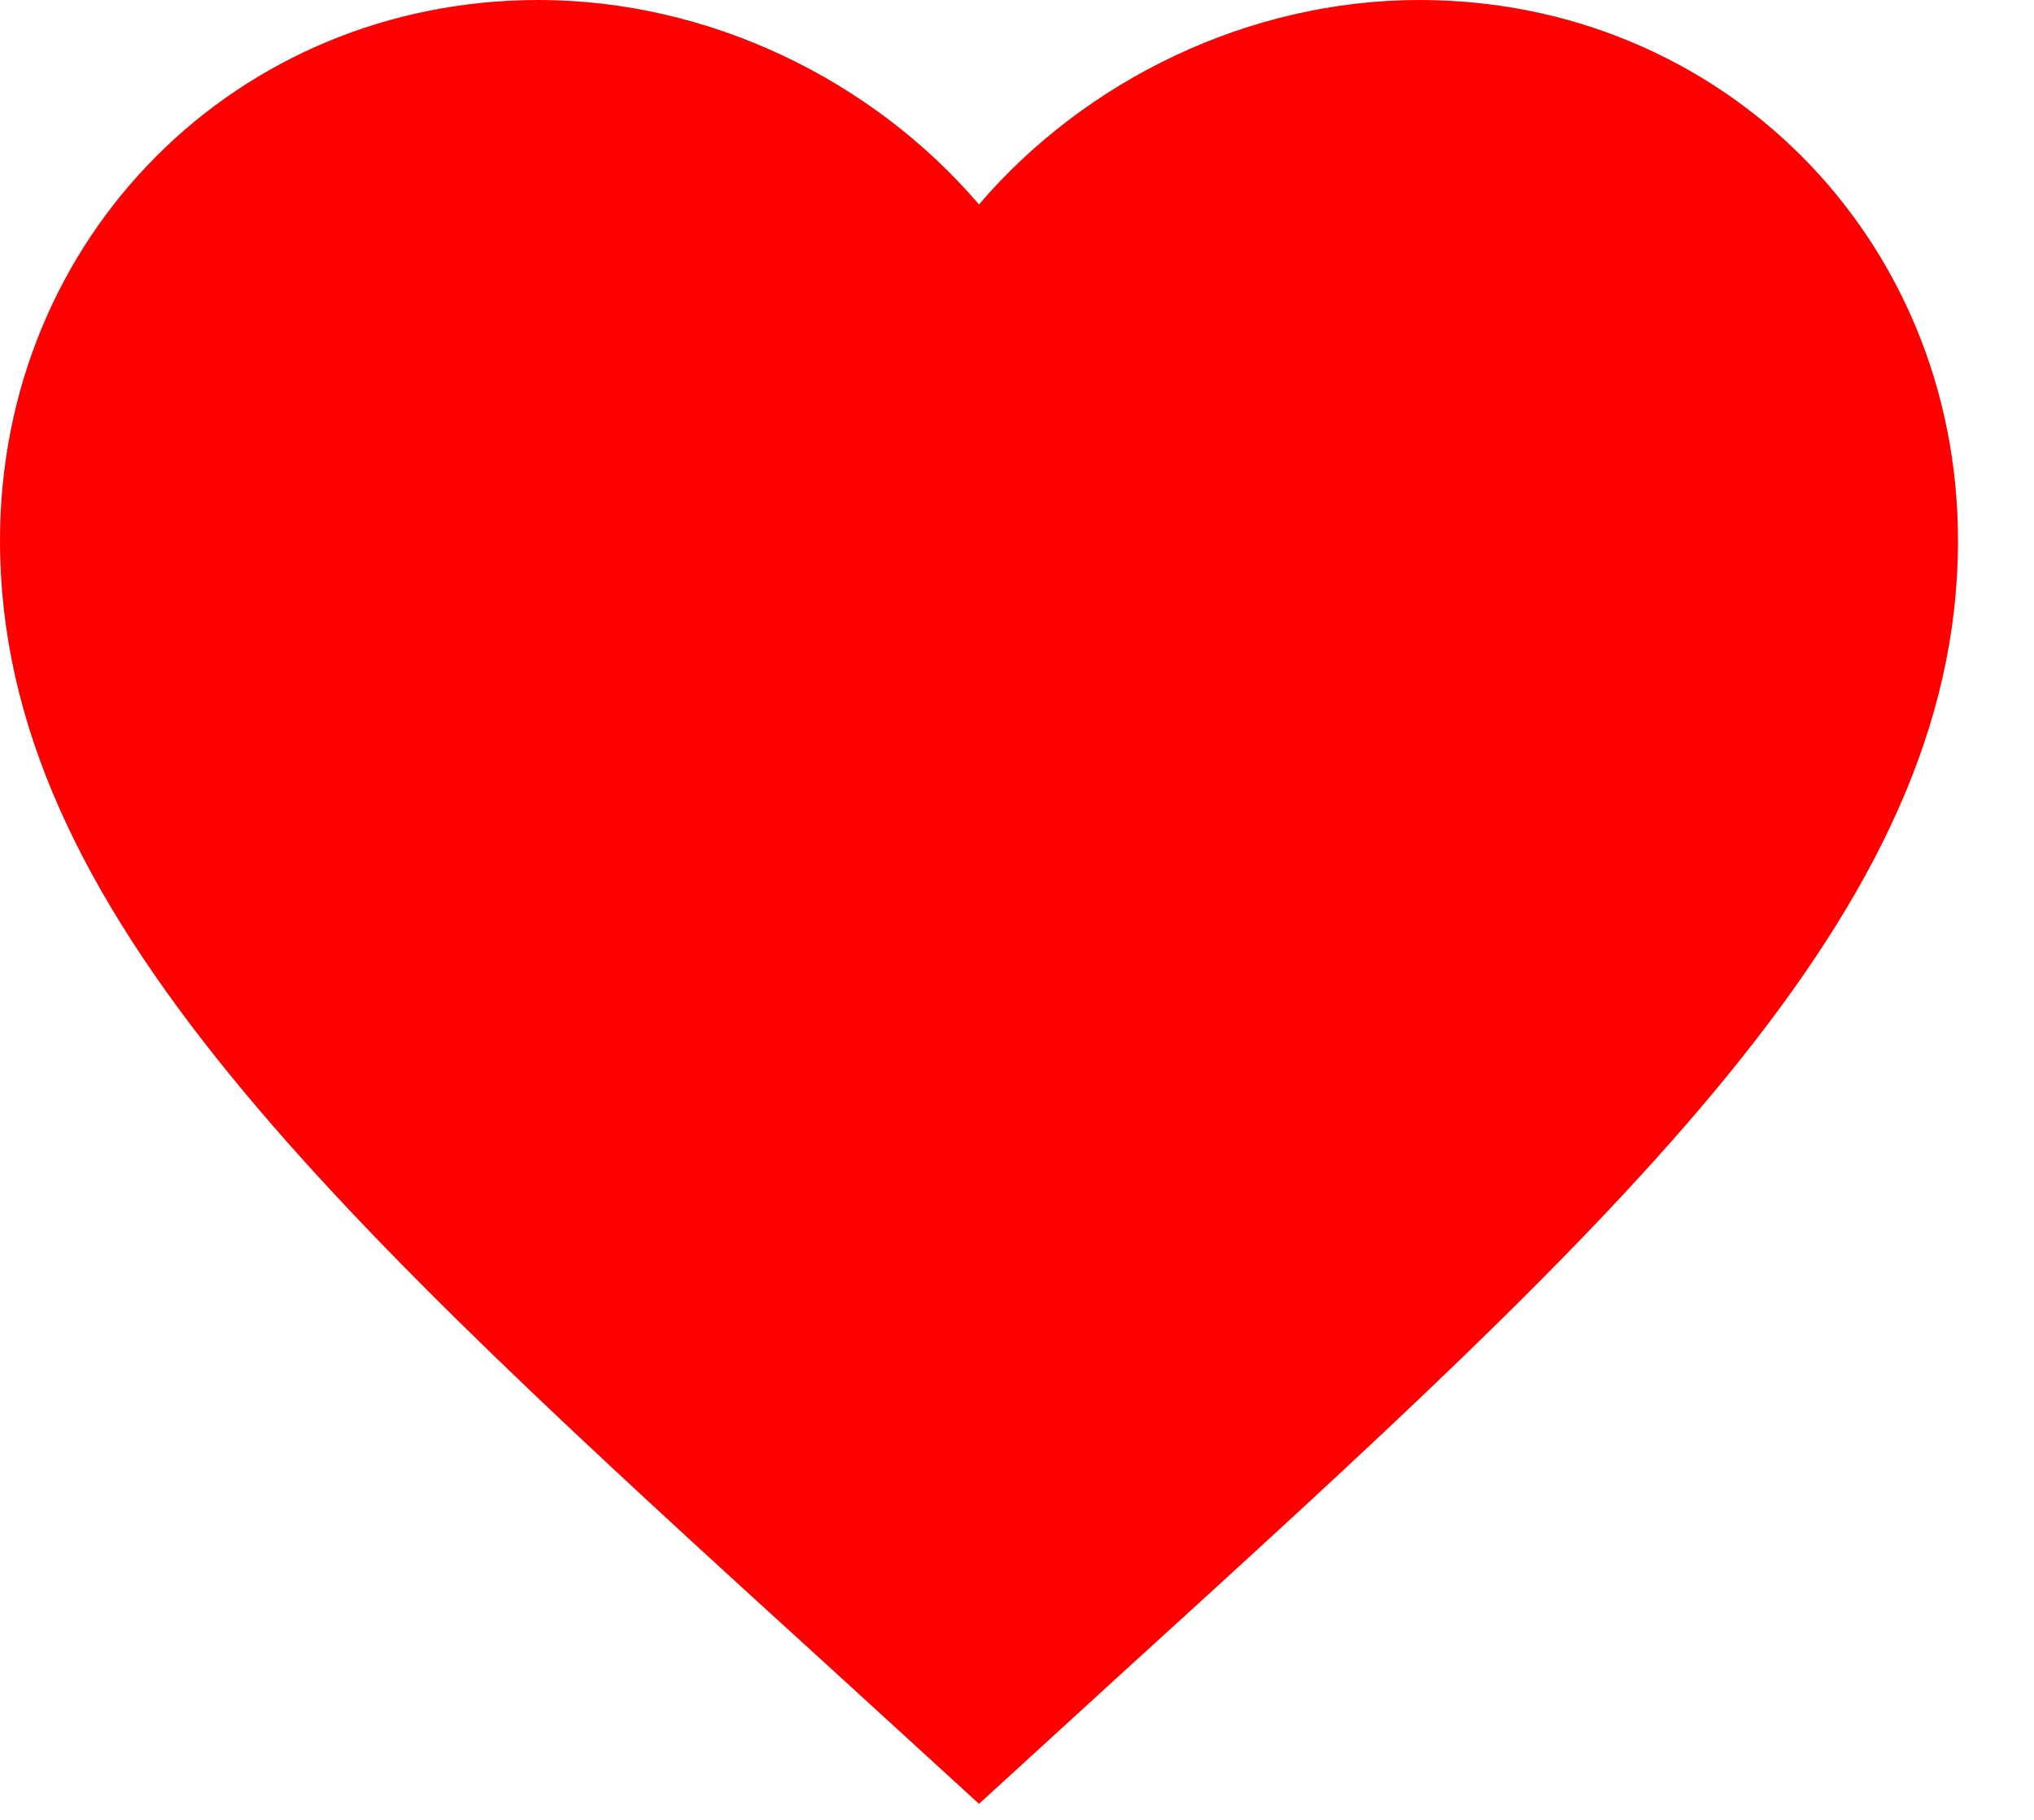
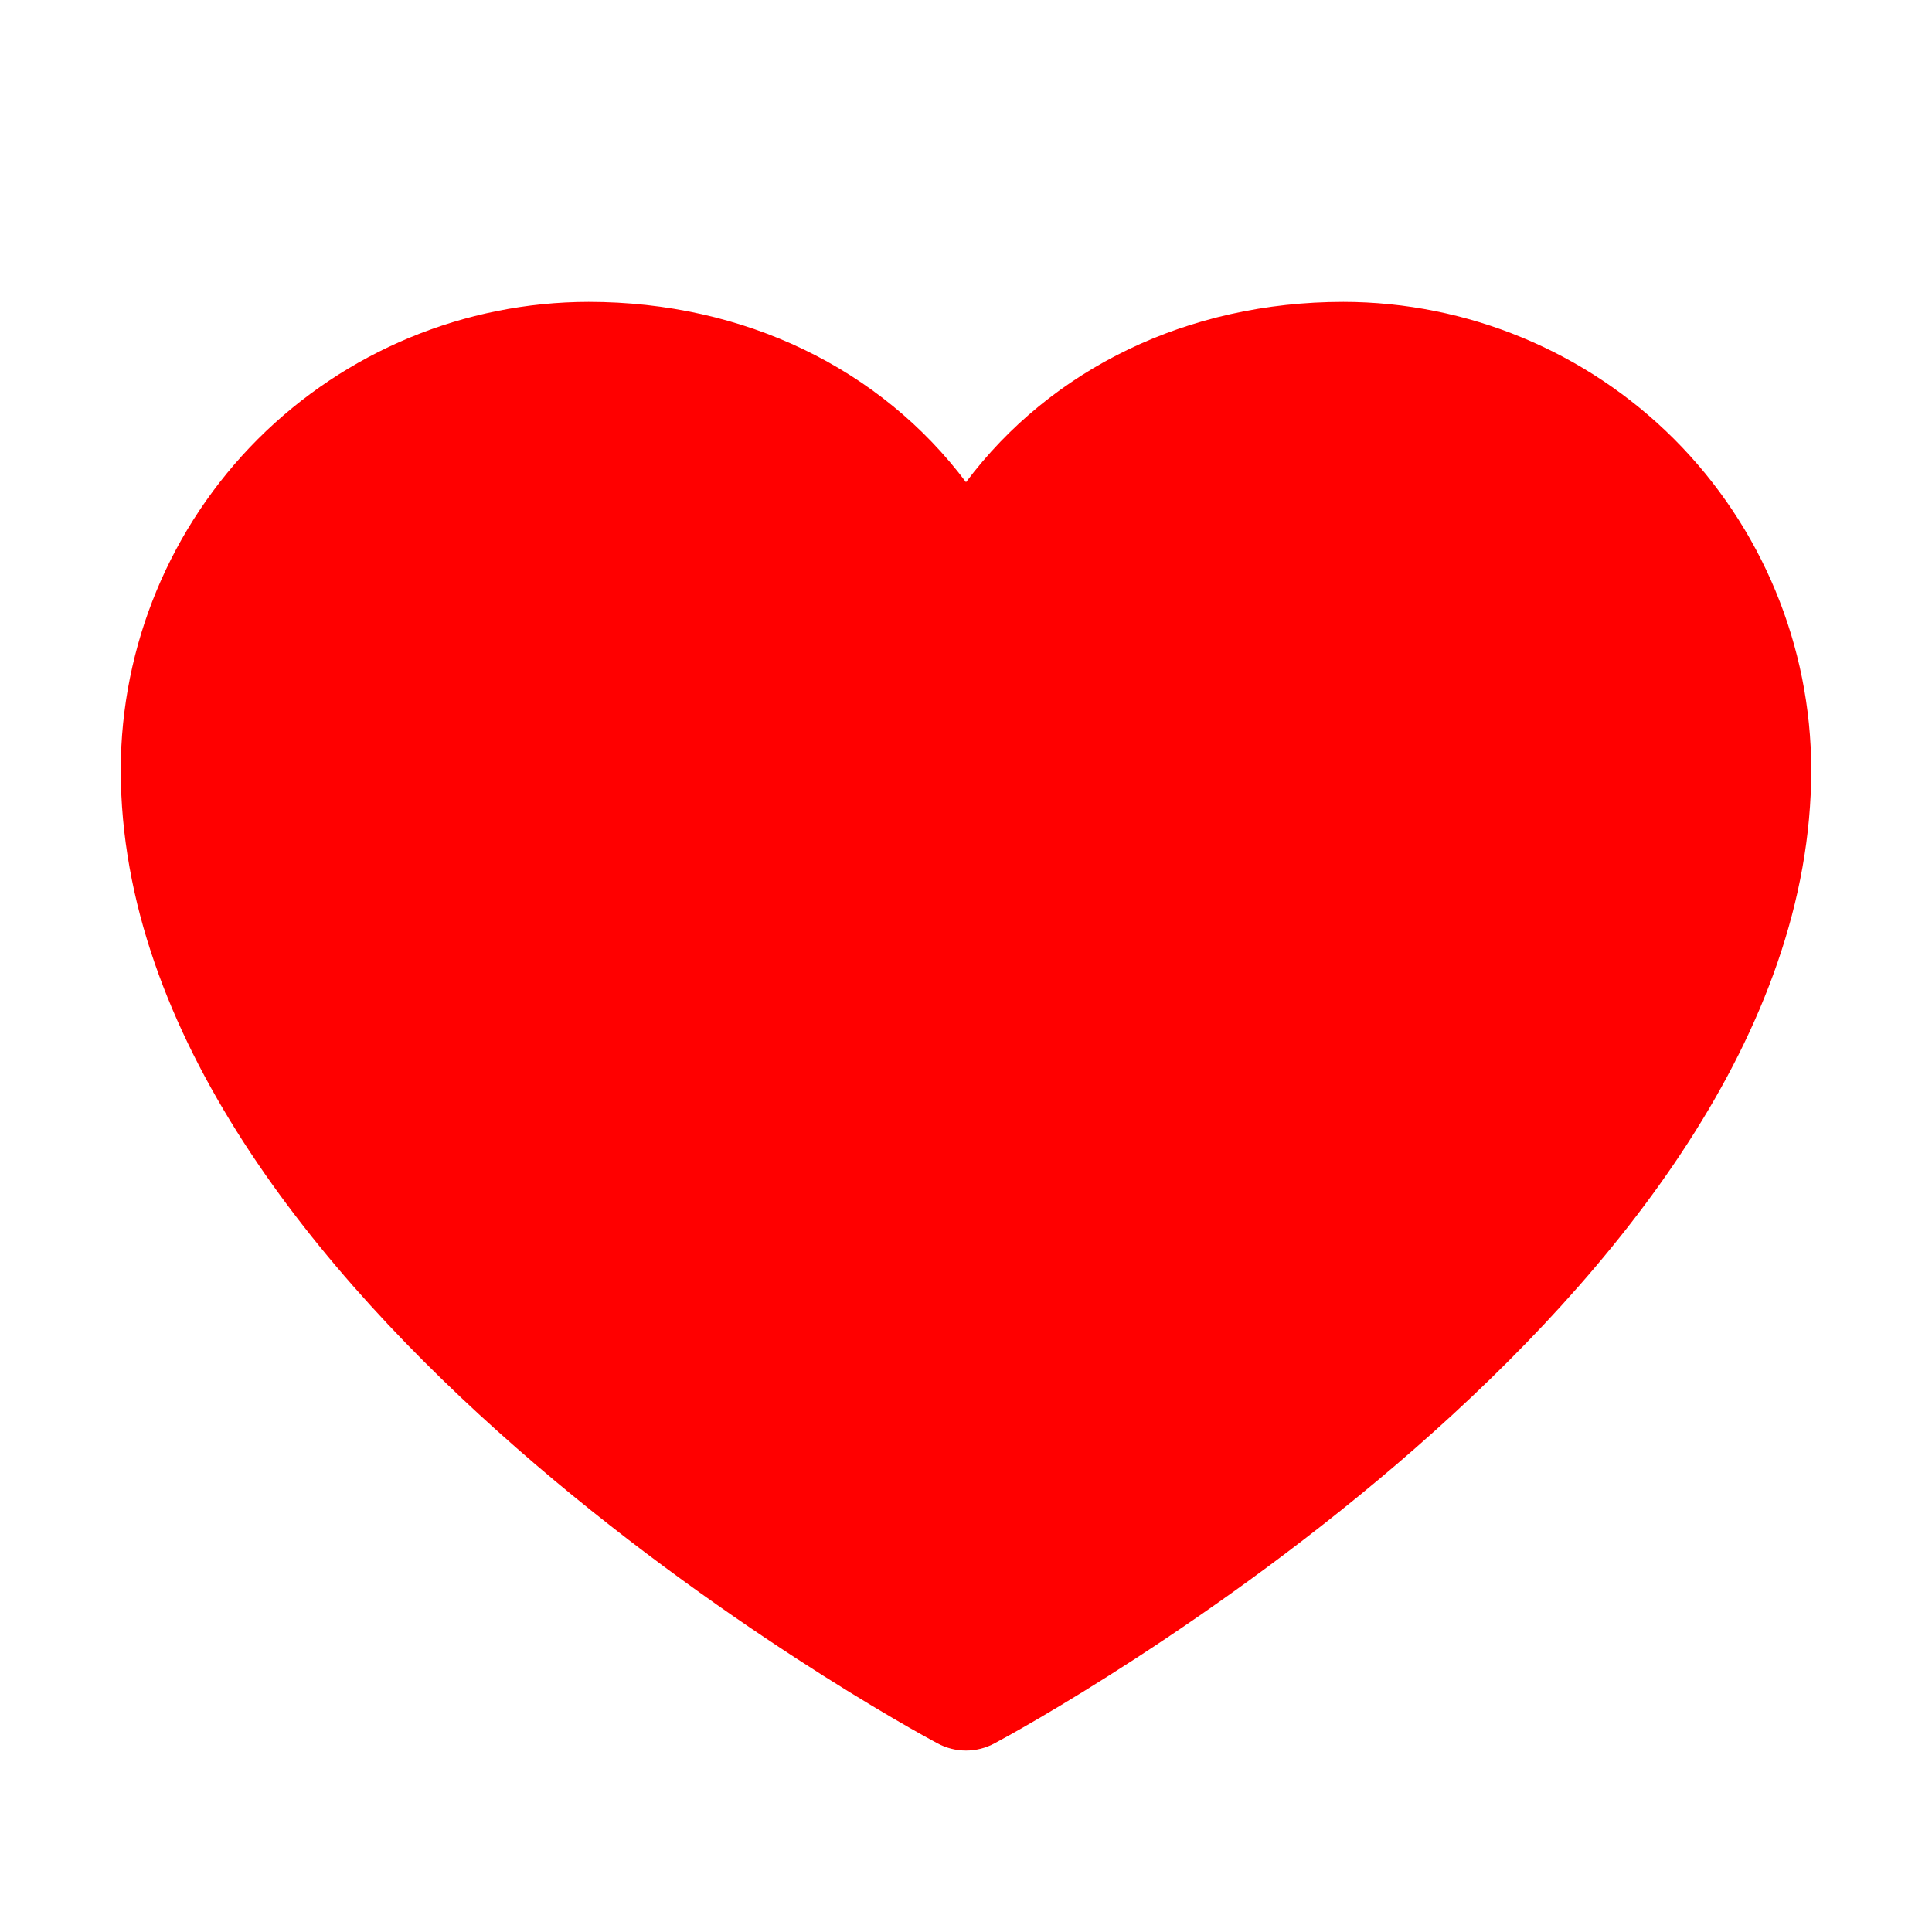
- <svg xmlns="http://www.w3.org/2000/svg" width="19" height="17" viewBox="0 0 19 17" fill="none">
-   <path d="M9.145 16.85L7.819 15.638C3.109 11.35 0 8.512 0 5.05C0 2.213 2.213 0 5.03 0C6.621 0 8.148 0.744 9.145 1.91C10.142 0.744 11.669 0 13.26 0C16.077 0 18.29 2.213 18.29 5.05C18.29 8.512 15.181 11.35 10.471 15.638L9.145 16.85Z" fill="#FF0000" />
+ <svg xmlns="http://www.w3.org/2000/svg" width="current" height="current" viewBox="0 0 24 24" fill="none">
+   <path d="M22.5 9.562C22.5 16.125 12.77 21.437 12.355 21.656C12.246 21.715 12.124 21.746 12 21.746C11.876 21.746 11.754 21.715 11.645 21.656C11.23 21.437 1.5 16.125 1.5 9.562C1.502 8.021 2.115 6.544 3.204 5.454C4.294 4.365 5.771 3.752 7.312 3.75C9.248 3.75 10.943 4.582 12 5.99C13.057 4.582 14.752 3.75 16.688 3.75C18.229 3.752 19.706 4.365 20.796 5.454C21.885 6.544 22.498 8.021 22.5 9.562Z" fill="#FF0000" />
</svg>
